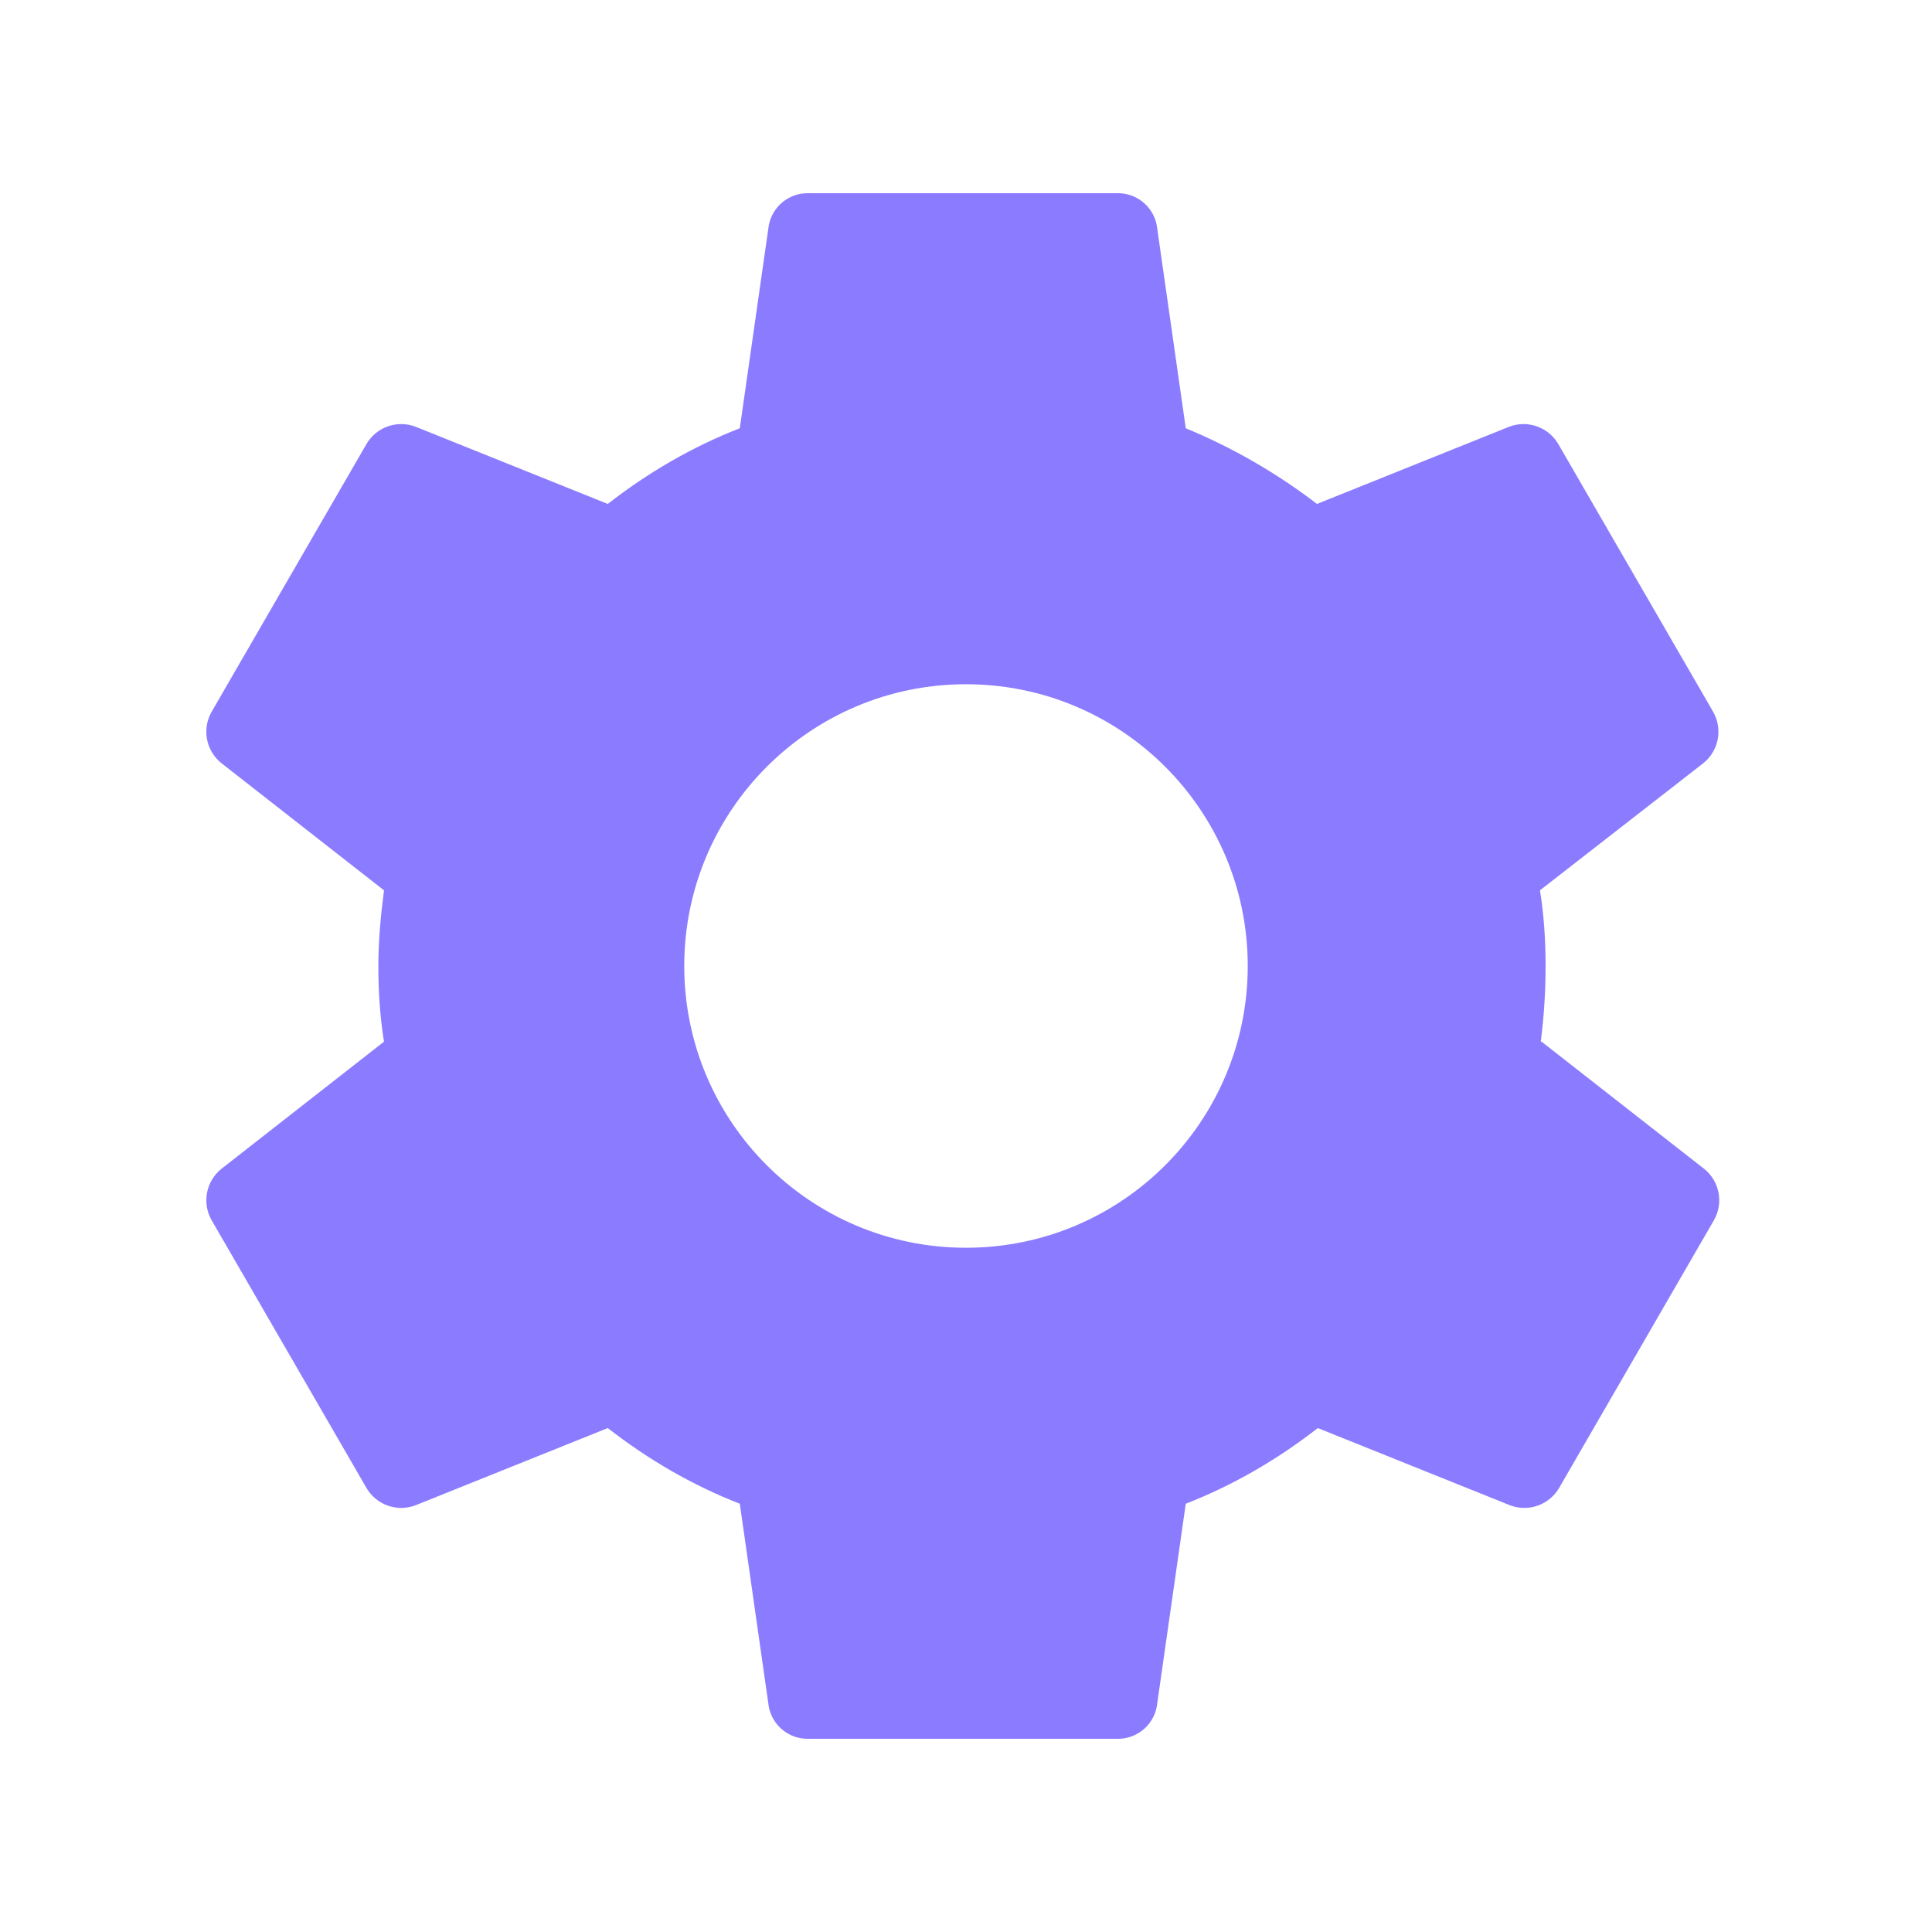
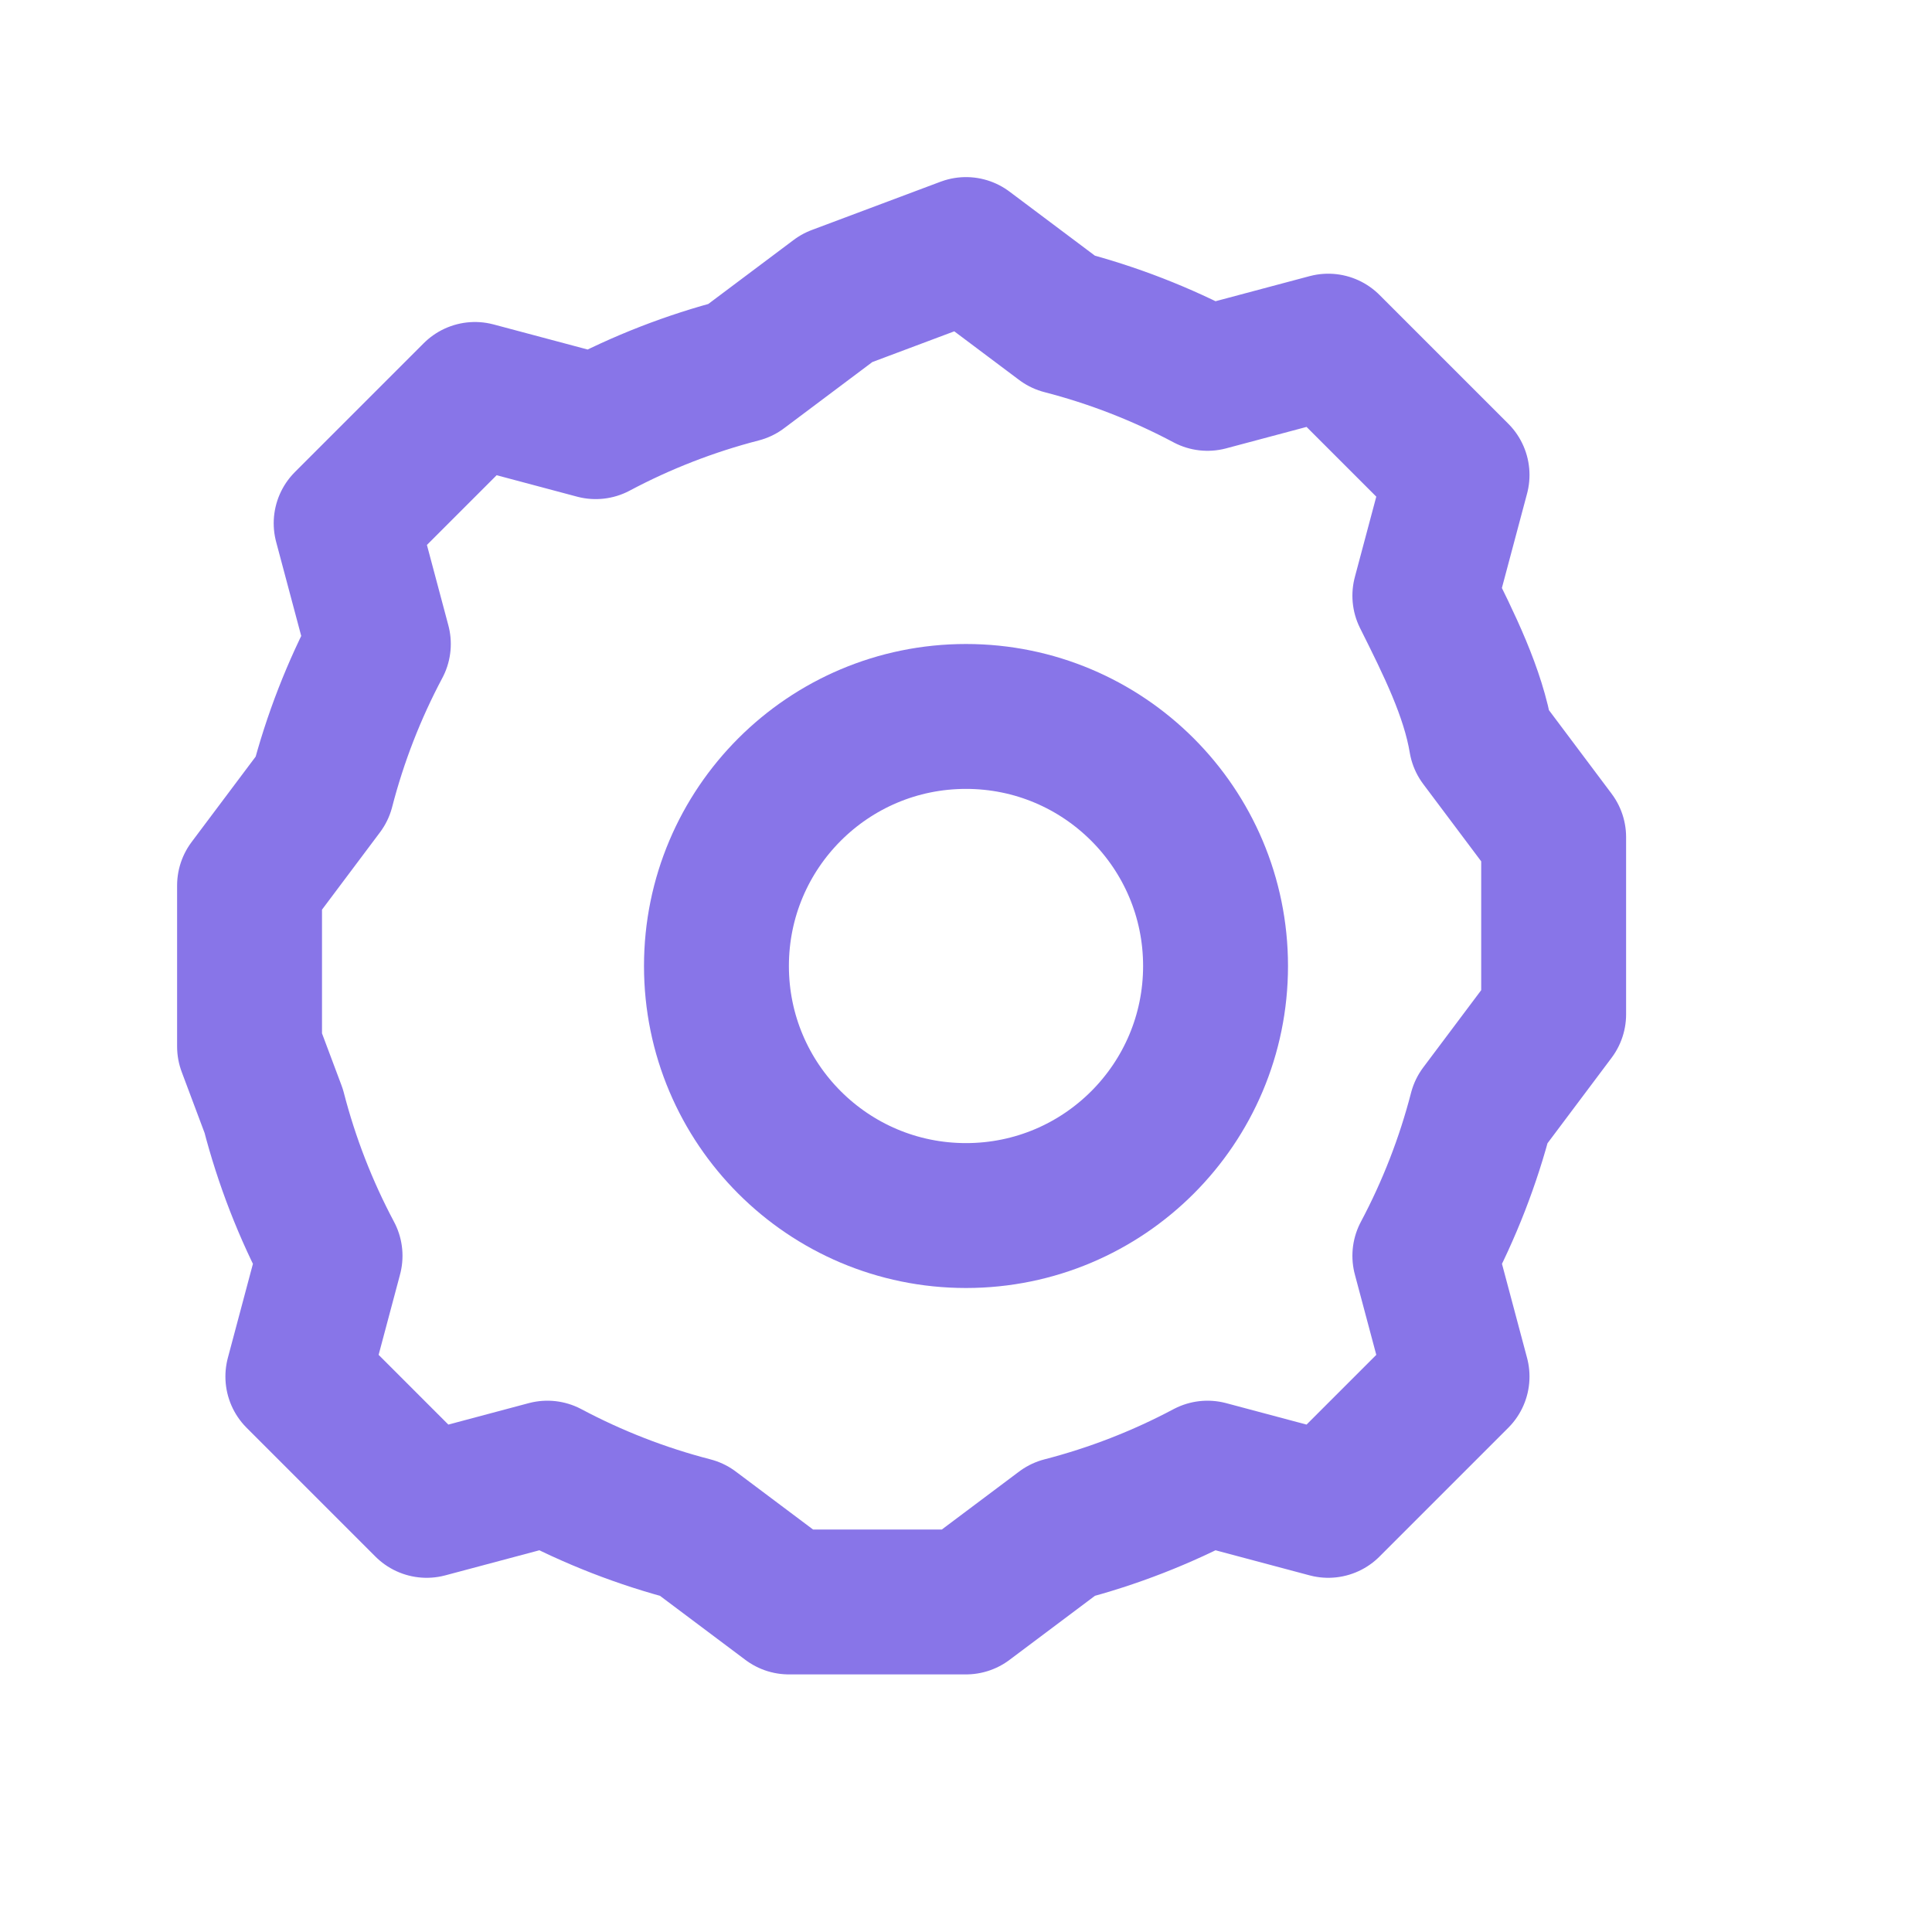
- <svg xmlns="http://www.w3.org/2000/svg" width="24" height="24" viewBox="0 0 24 24" fill="none">
-   <path fill="#8B7CFF" fill-rule="evenodd" d="M19.14 12.94c.04-.31.06-.63.06-.94s-.02-.63-.07-.94l2.03-1.58a.5.5 0 0 0 .12-.64l-1.92-3.32a.5.5 0 0 0-.61-.22l-2.39.96a7.2 7.2 0 0 0-1.63-.94L14.37 2.8a.49.49 0 0 0-.49-.4h-3.84a.49.49 0 0 0-.49.4L9.19 5.32c-.59.23-1.14.55-1.64.94l-2.39-.96a.5.5 0 0 0-.61.22L2.63 8.84a.5.5 0 0 0 .12.64l2.02 1.58c-.04.31-.07.63-.07.94s.02.63.07.94l-2.02 1.58a.5.5 0 0 0-.12.64l1.92 3.32a.5.5 0 0 0 .61.22l2.39-.96c.5.39 1.05.71 1.64.94l.36 2.52a.49.49 0 0 0 .49.4h3.84a.49.49 0 0 0 .49-.4l.36-2.52c.59-.23 1.14-.55 1.64-.94l2.39.96a.5.5 0 0 0 .61-.22l1.92-3.32a.5.5 0 0 0-.12-.64l-2.02-1.58z M12 8.5a3.5 3.5 0 1 0 0 7 3.5 3.5 0 0 0 0-7z" />
+ <svg xmlns="http://www.w3.org/2000/svg" width="24" height="24" viewBox="0 0 24 24">
+   <g fill="none" stroke="#8875E8" stroke-width="1.8" stroke-linecap="round" stroke-linejoin="round">
+     <path d="M12 3.1 13.2 4a8.2 8.2 0 0 1 1.8.7l1.5-.4 1.6 1.6-.4 1.5c.3.6.6 1.2.7 1.8l.9 1.2v2.2l-.9 1.2a8.2 8.2 0 0 1-.7 1.8l.4 1.5-1.6 1.6-1.5-.4a8.2 8.2 0 0 1-1.8.7l-1.2.9h-2.2l-1.2-.9a8.2 8.2 0 0 1-1.8-.7l-1.5.4-1.6-1.6.4-1.5a8.2 8.2 0 0 1-.7-1.8L3.1 13v-2l.9-1.2a8.2 8.2 0 0 1 .7-1.8l-.4-1.5 1.6-1.6 1.5.4a8.2 8.2 0 0 1 1.8-.7l1.2-.9Z" />
+     <circle cx="12" cy="12" r="3.1" />
+   </g>
</svg>
